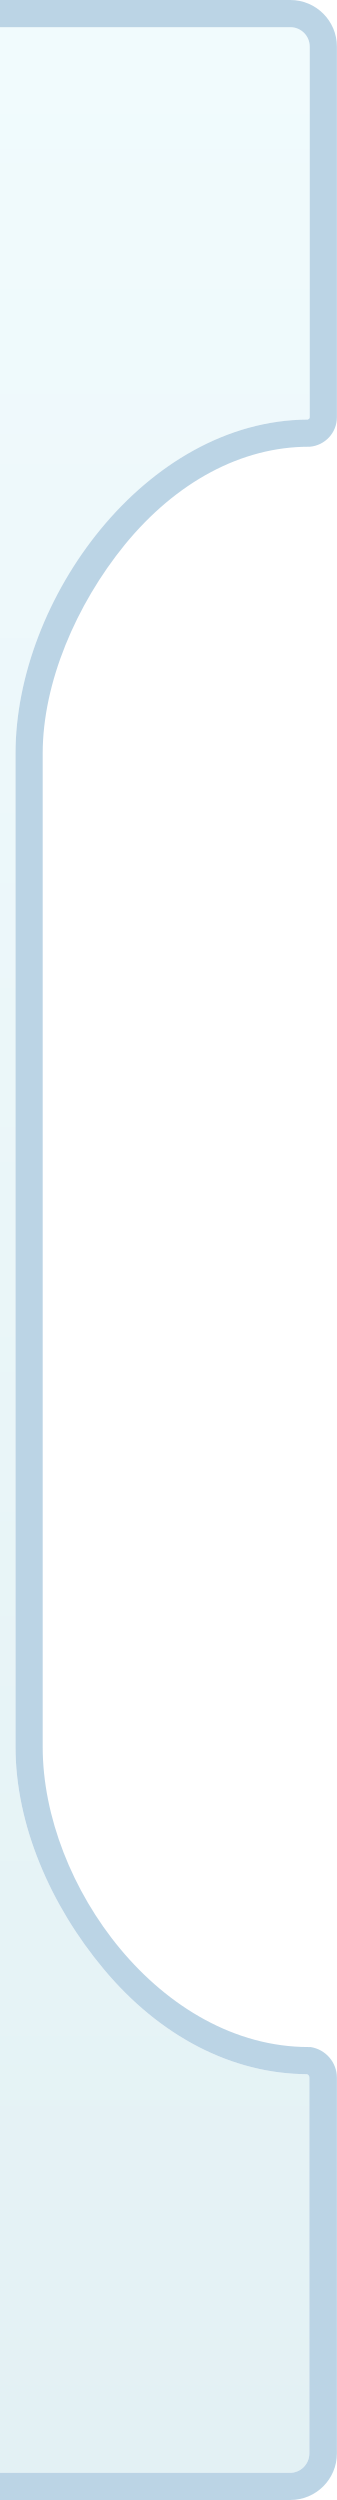
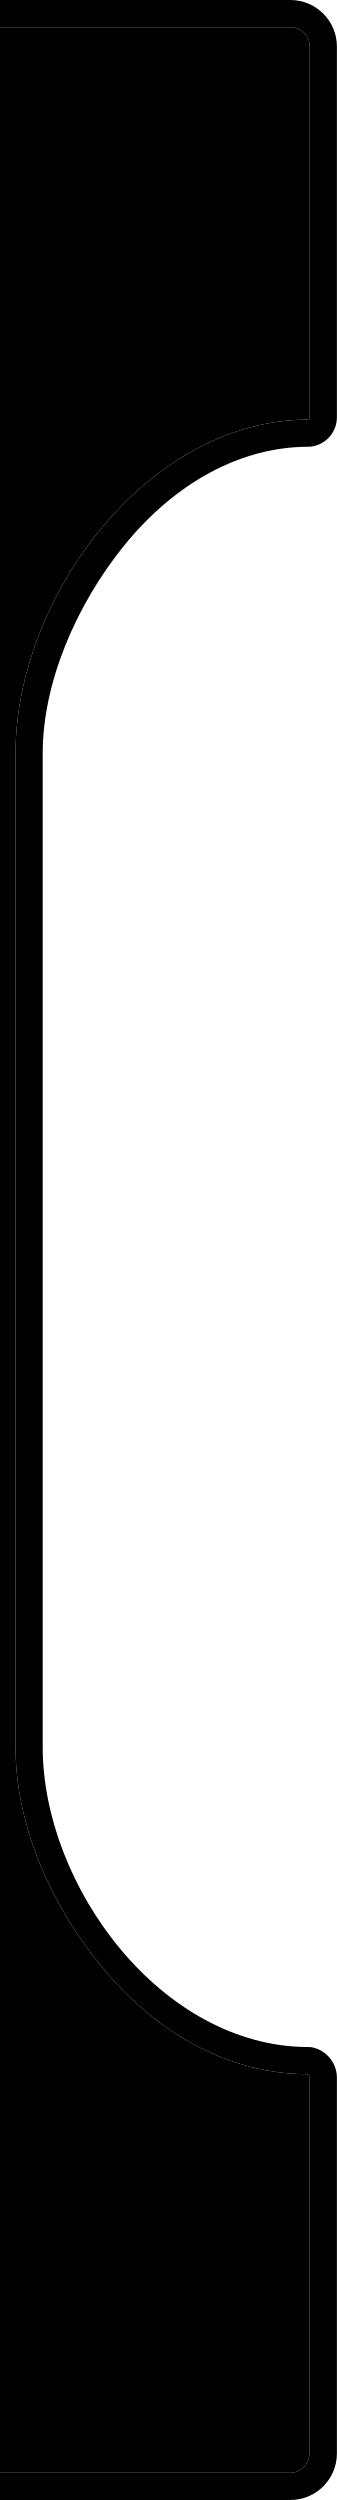
- <svg xmlns="http://www.w3.org/2000/svg" id="Layer_1" data-name="Layer 1" viewBox="0 0 86.8 644.1">
+ <svg xmlns="http://www.w3.org/2000/svg" id="puzzle-left" data-name="Layer 1" viewBox="0 0 86.8 644.1">
  <defs>
-     <style>
-       .puzzle-inner {
-         fill: url(#puzzle-none);
-       }
- 
-       .puzzle-border {
-         fill: #bbd4e5;
-       }
-     </style>
    <linearGradient id="puzzle-none" gradientUnits="userSpaceOnUse" x1="44.9" y1="6.9" x2="44.9" y2="637">
      <stop offset="0" style="stop-color:#f1fbfd" />
      <stop offset="1" style="stop-color:#e3f1f4" />
    </linearGradient>
    <linearGradient id="puzzle-hover" gradientUnits="userSpaceOnUse" x1="44.9" y1="6.9" x2="44.9" y2="637">
      <stop offset="0" style="stop-color:#f9edf7" />
      <stop offset="1" style="stop-color:#f2e2ef" />
    </linearGradient>
    <linearGradient id="puzzle-matched" gradientUnits="userSpaceOnUse" x1="44.9" y1="6.9" x2="44.9" y2="637">
      <stop offset="0" style="stop-color:#4c93e5" />
      <stop offset="1" style="stop-color:#1b72db" />
    </linearGradient>
    <linearGradient id="puzzle-success" gradientUnits="userSpaceOnUse" x1="44.9" y1="6.9" x2="44.9" y2="637">
      <stop offset="0" style="stop-color:#50c9a8" />
      <stop offset="1" style="stop-color:#3ea98b" />
    </linearGradient>
    <linearGradient id="puzzle-failure" gradientUnits="userSpaceOnUse" x1="44.9" y1="6.9" x2="44.9" y2="637">
      <stop offset="0" style="stop-color:#e54b55" />
      <stop offset="1" style="stop-color:#da1b44" />
    </linearGradient>
  </defs>
  <path class="puzzle-inner" d="M79.7,632.1V535.3a.87.87,0,0,0-.6-.9c-19.3-.1-37.9-9.7-52.4-27.1C13,490.9,4,470.1,4,450.1v-256c0-39.7,33.5-85.8,75.3-86,.2-.1.5-.2.5-.6V12a5,5,0,0,0-5-5H0V637.1H74.7A5,5,0,0,0,79.7,632.1Z" />
  <path class="puzzle-border" d="M74.8,0H0V7H74.8a5,5,0,0,1,5,5v95.5c0,.4-.3.5-.5.6-41.8.2-75.3,46.3-75.3,86v256c0,20,9,40.8,22.7,57.2,14.5,17.4,33.1,27,52.4,27.1a.87.87,0,0,1,.6.9v96.8a5,5,0,0,1-5,5H0v7H74.8a12,12,0,0,0,12-12V535.3a8,8,0,0,0-6.8-7.9h-.5c-38,0-68.5-41.6-68.5-77.3v-256c0-18.2,8.6-38.3,21.1-53.7,13.3-16.3,30.2-25.3,47.4-25.3h.3a7.62,7.62,0,0,0,7-7.6V12A12,12,0,0,0,74.8,0Z" />
</svg>
